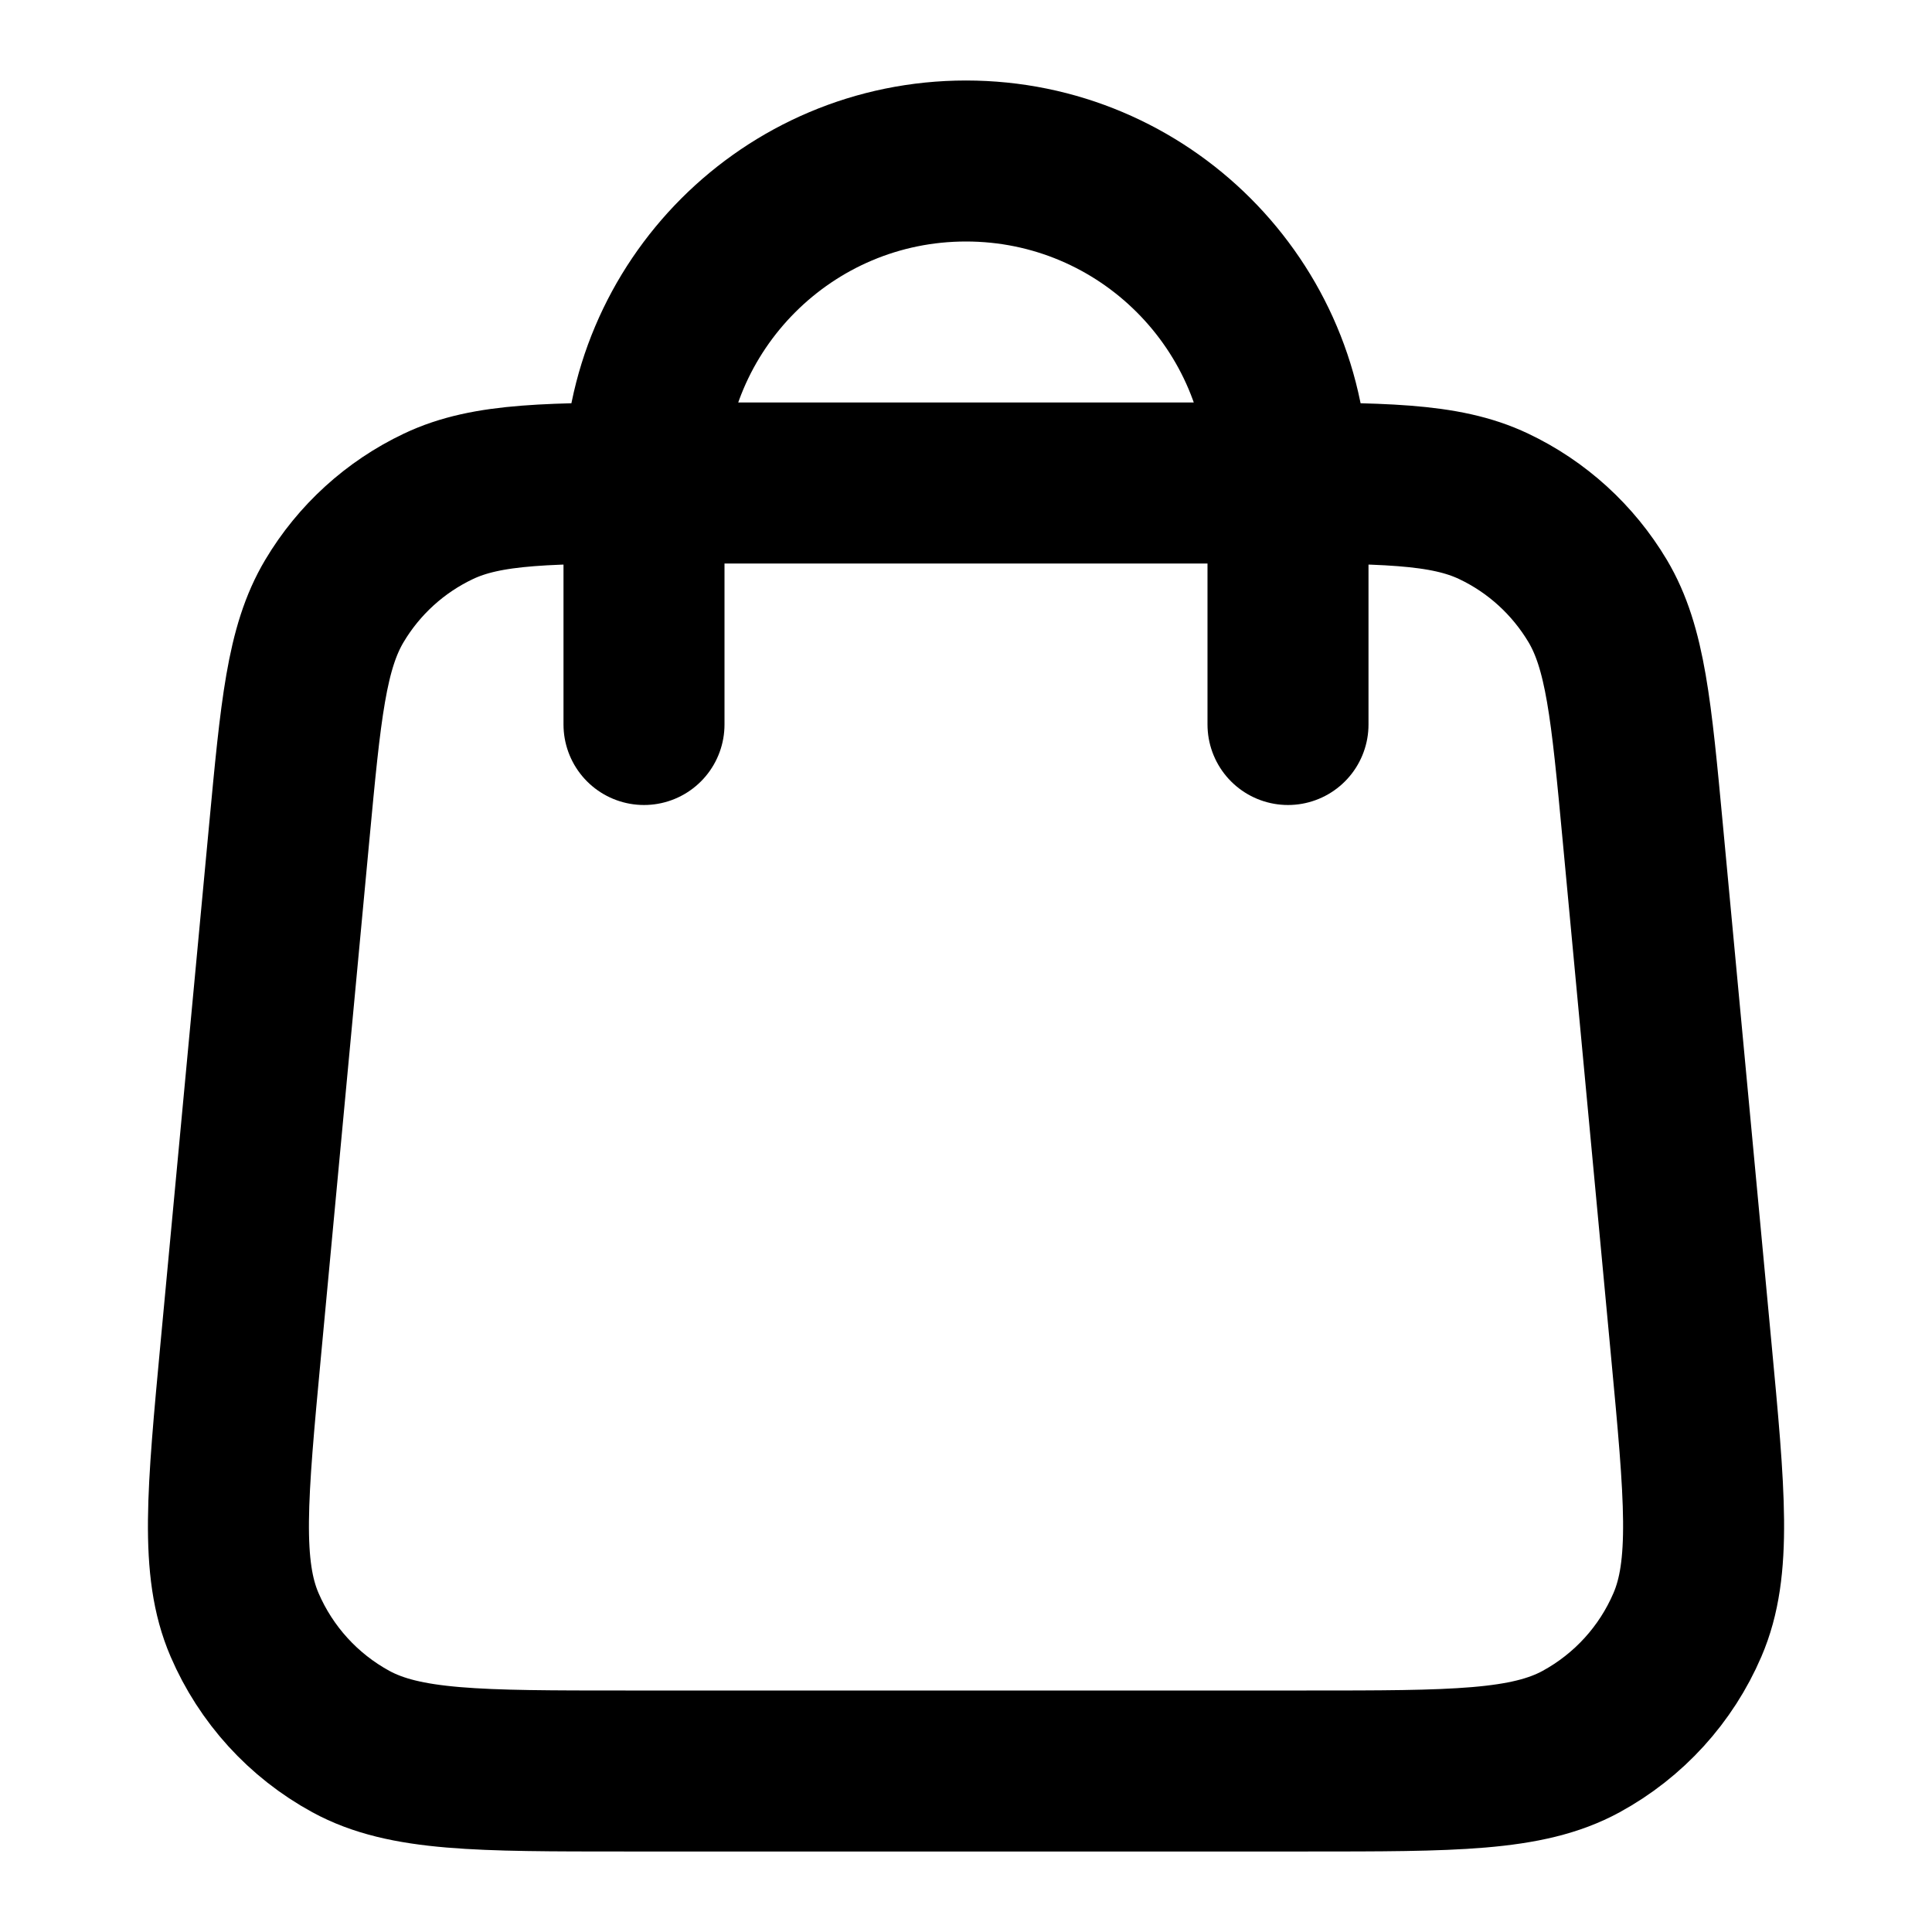
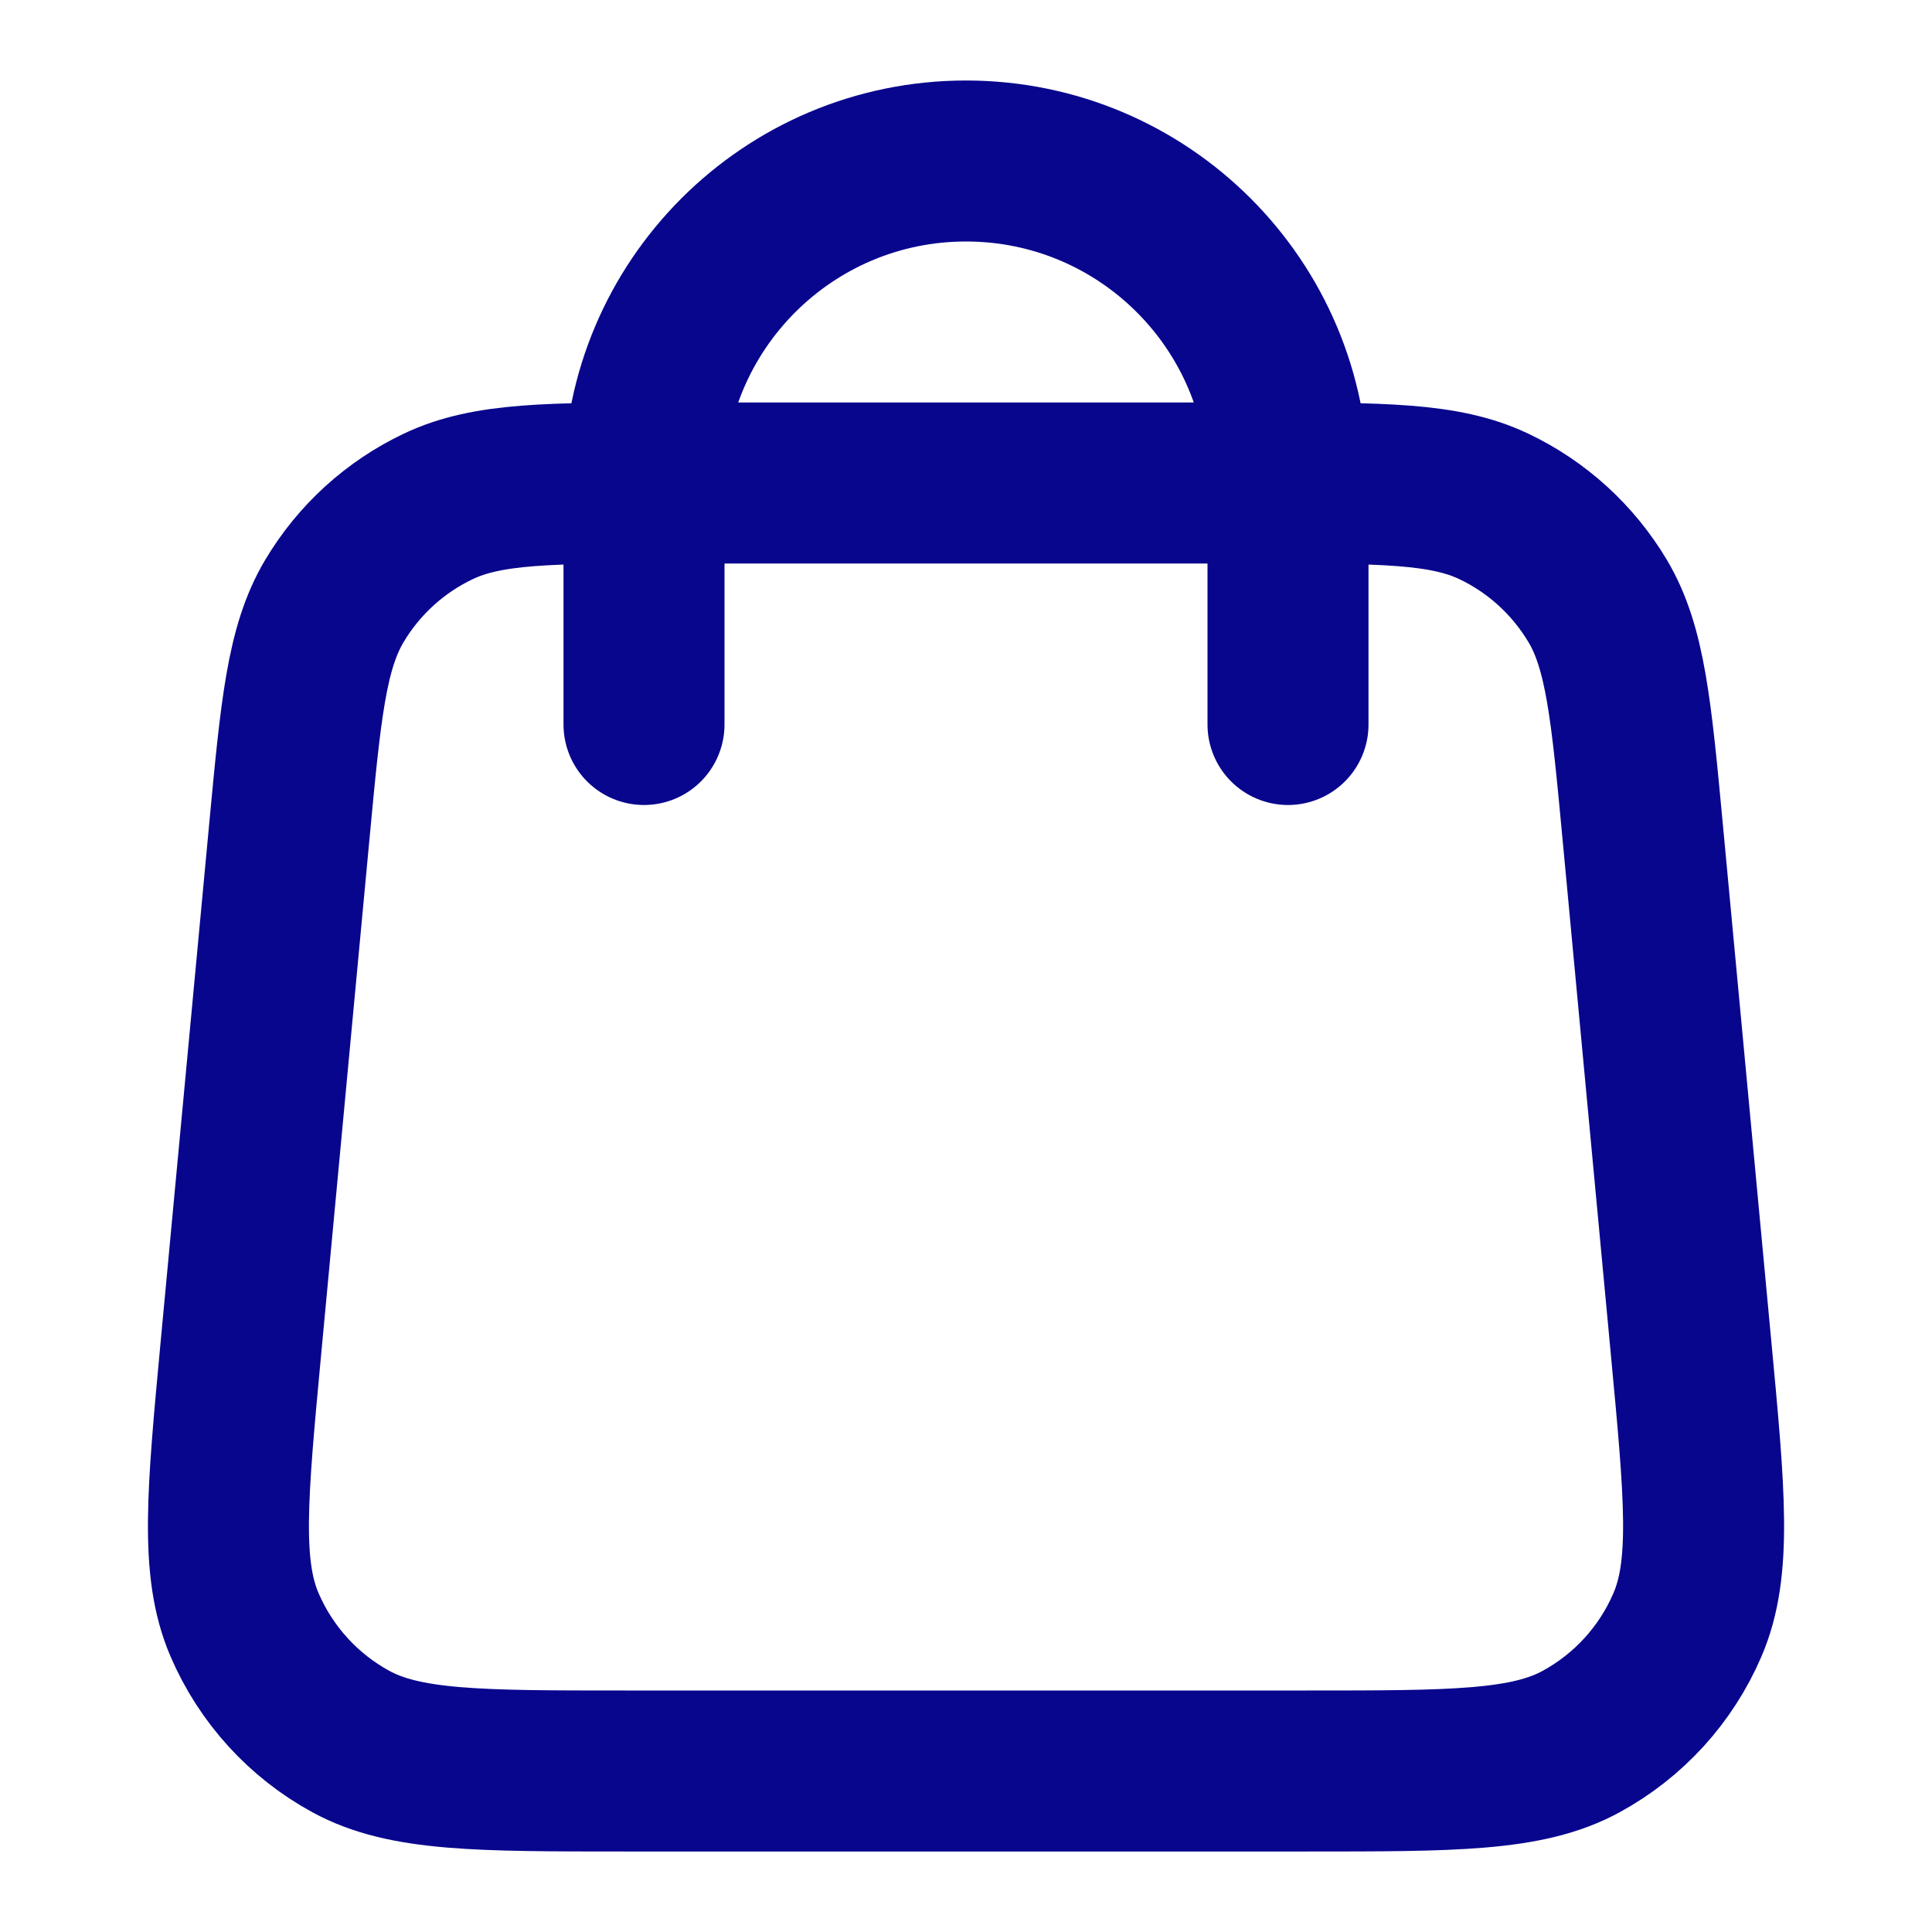
<svg xmlns="http://www.w3.org/2000/svg" width="24" height="24" viewBox="0 0 24 24" fill="none">
-   <path d="M16 9V6C16 3.791 14.21 2 12 2C9.791 2 8 3.791 8 6V9M3.592 10.352L2.992 16.752C2.822 18.572 2.736 19.482 3.038 20.184C3.304 20.802 3.768 21.312 4.358 21.634C5.03 22 5.944 22 7.771 22H16.229C18.057 22 18.971 22 19.642 21.634C20.232 21.312 20.697 20.802 20.962 20.184C21.264 19.482 21.179 18.572 21.008 16.752L20.408 10.352C20.264 8.815 20.192 8.047 19.847 7.466C19.542 6.955 19.093 6.545 18.555 6.29C17.944 6 17.173 6 15.629 6L8.371 6C6.828 6 6.056 6 5.446 6.29C4.908 6.545 4.458 6.955 4.154 7.466C3.808 8.047 3.736 8.815 3.592 10.352Z" stroke="black" stroke-width="2" stroke-linecap="round" stroke-linejoin="round" />
+   <path d="M16 9V6C16 3.791 14.21 2 12 2C9.791 2 8 3.791 8 6V9M3.592 10.352L2.992 16.752C2.822 18.572 2.736 19.482 3.038 20.184C3.304 20.802 3.768 21.312 4.358 21.634C5.03 22 5.944 22 7.771 22H16.229C18.057 22 18.971 22 19.642 21.634C20.232 21.312 20.697 20.802 20.962 20.184C21.264 19.482 21.179 18.572 21.008 16.752L20.408 10.352C20.264 8.815 20.192 8.047 19.847 7.466C19.542 6.955 19.093 6.545 18.555 6.29C17.944 6 17.173 6 15.629 6L8.371 6C6.828 6 6.056 6 5.446 6.29C4.908 6.545 4.458 6.955 4.154 7.466C3.808 8.047 3.736 8.815 3.592 10.352Z" stroke="#08068D" stroke-width="2" stroke-linecap="round" stroke-linejoin="round" />
</svg>
